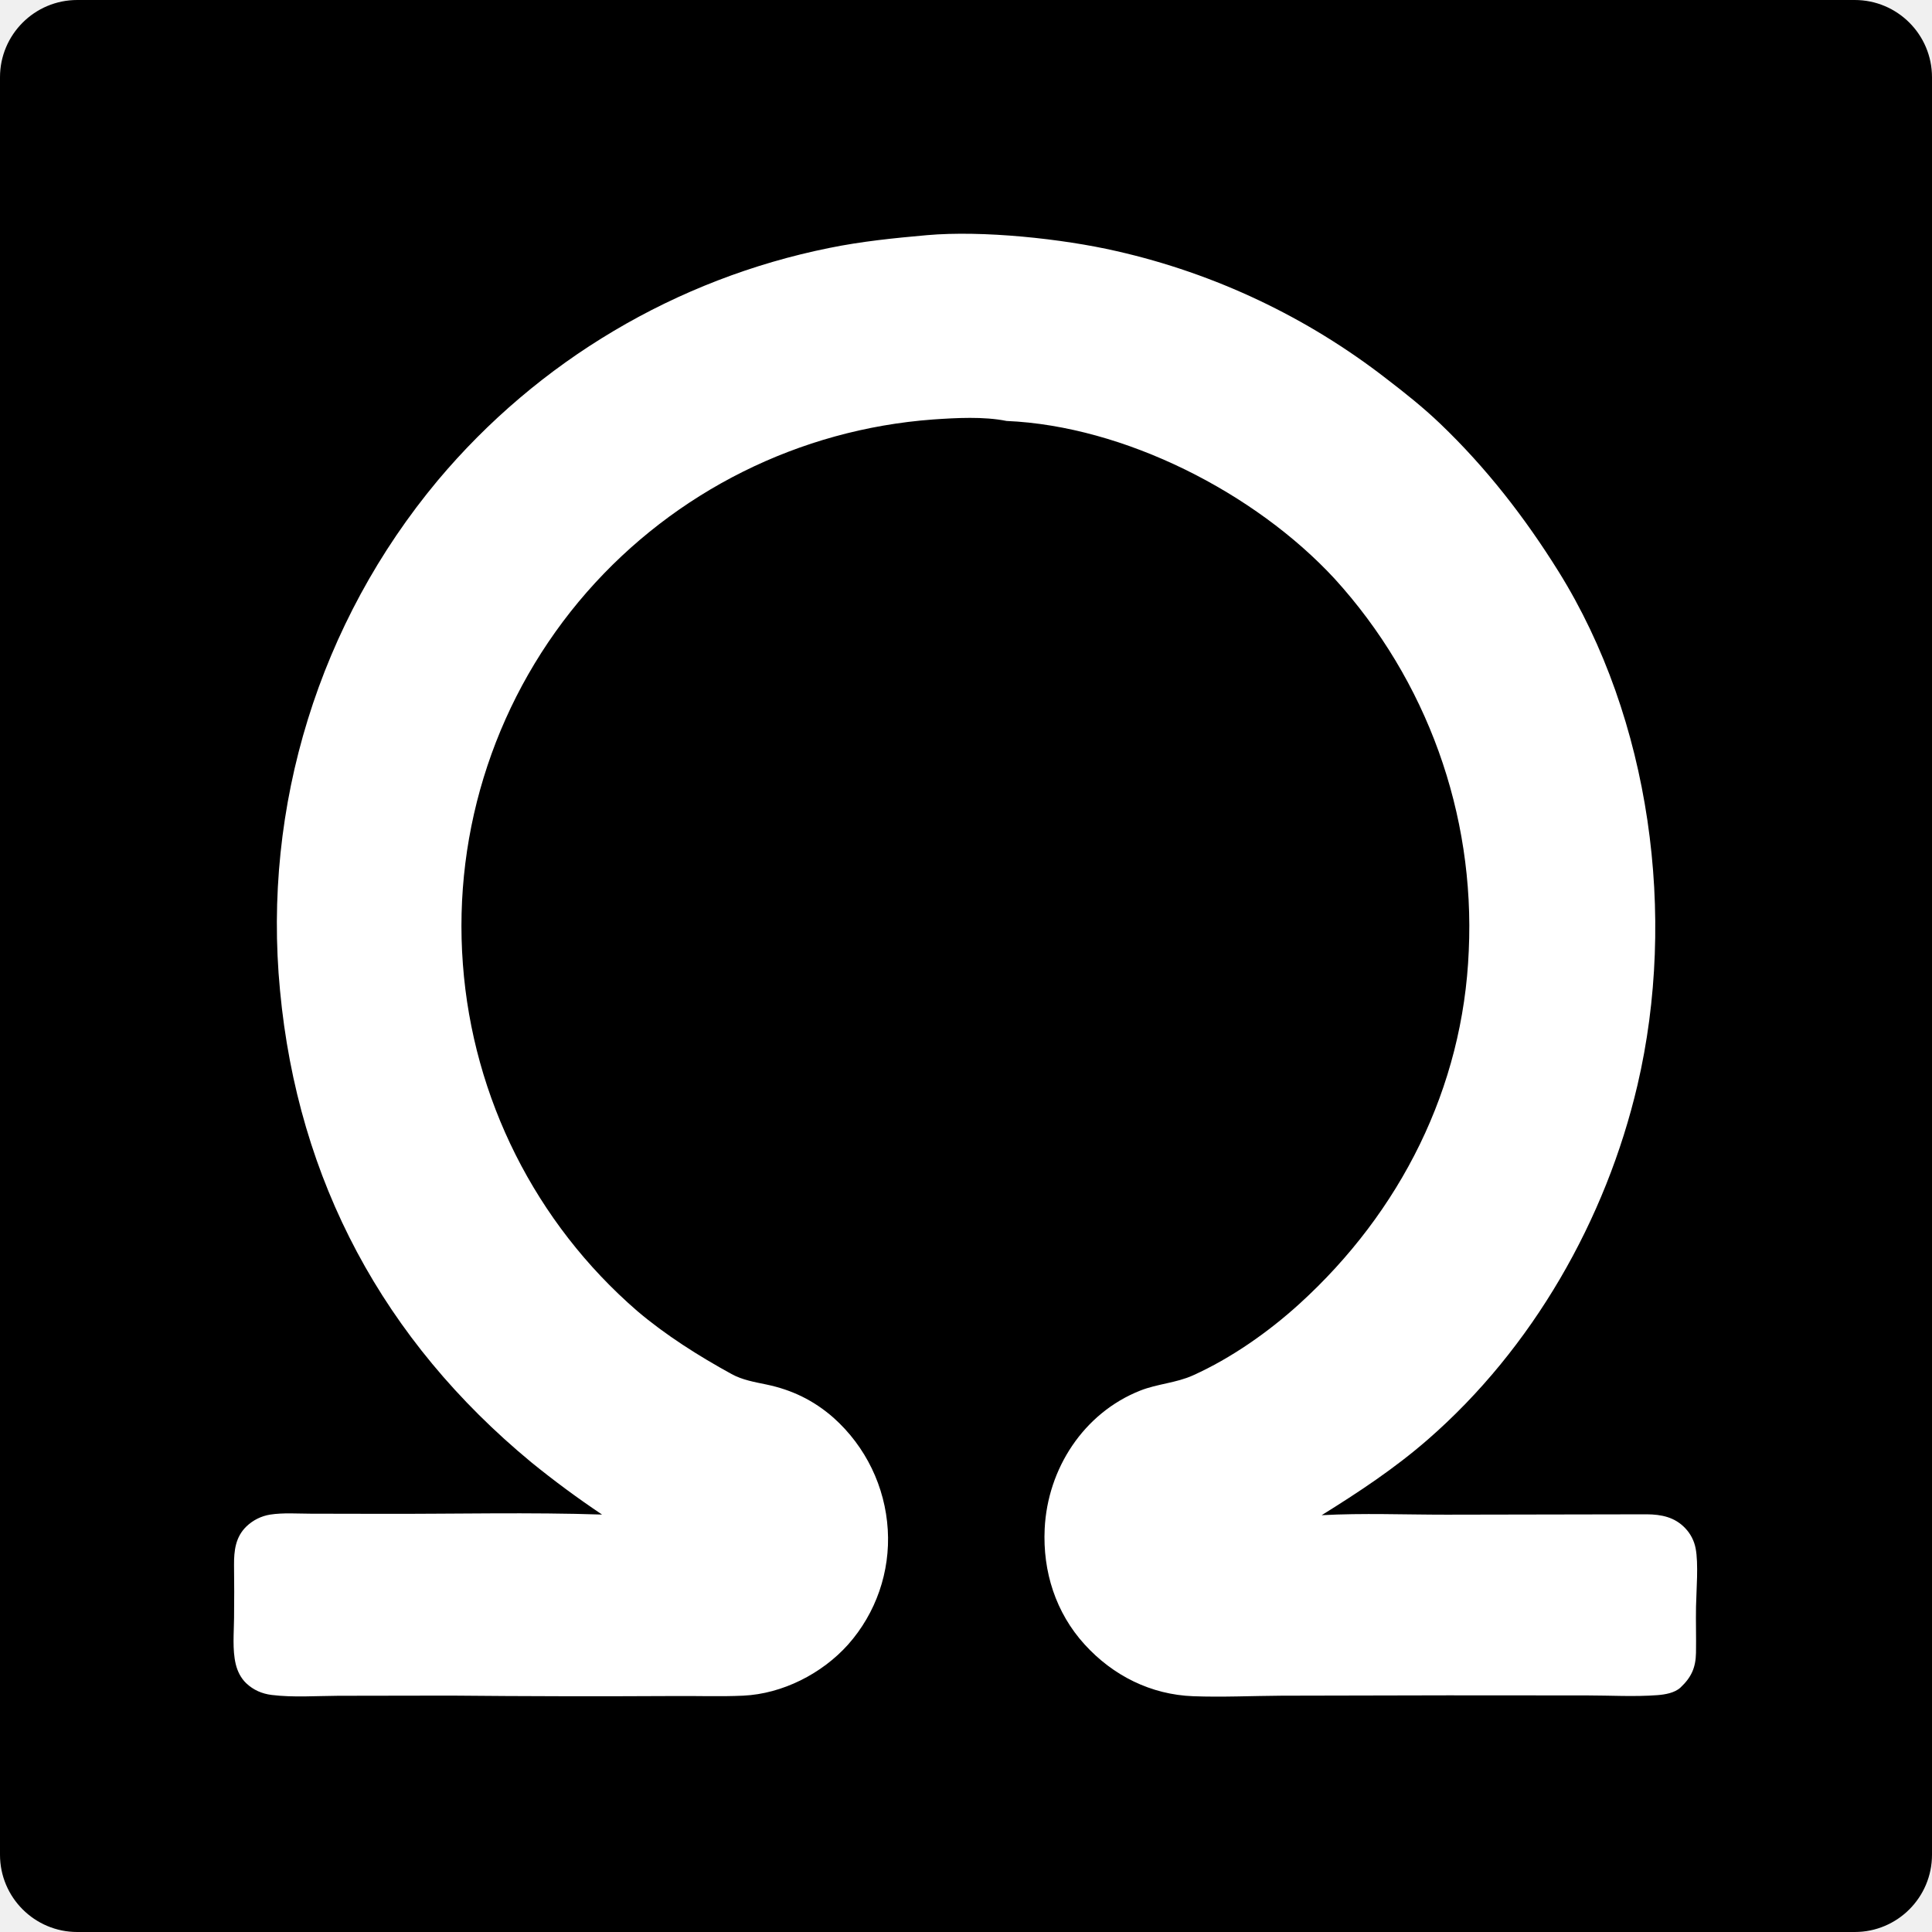
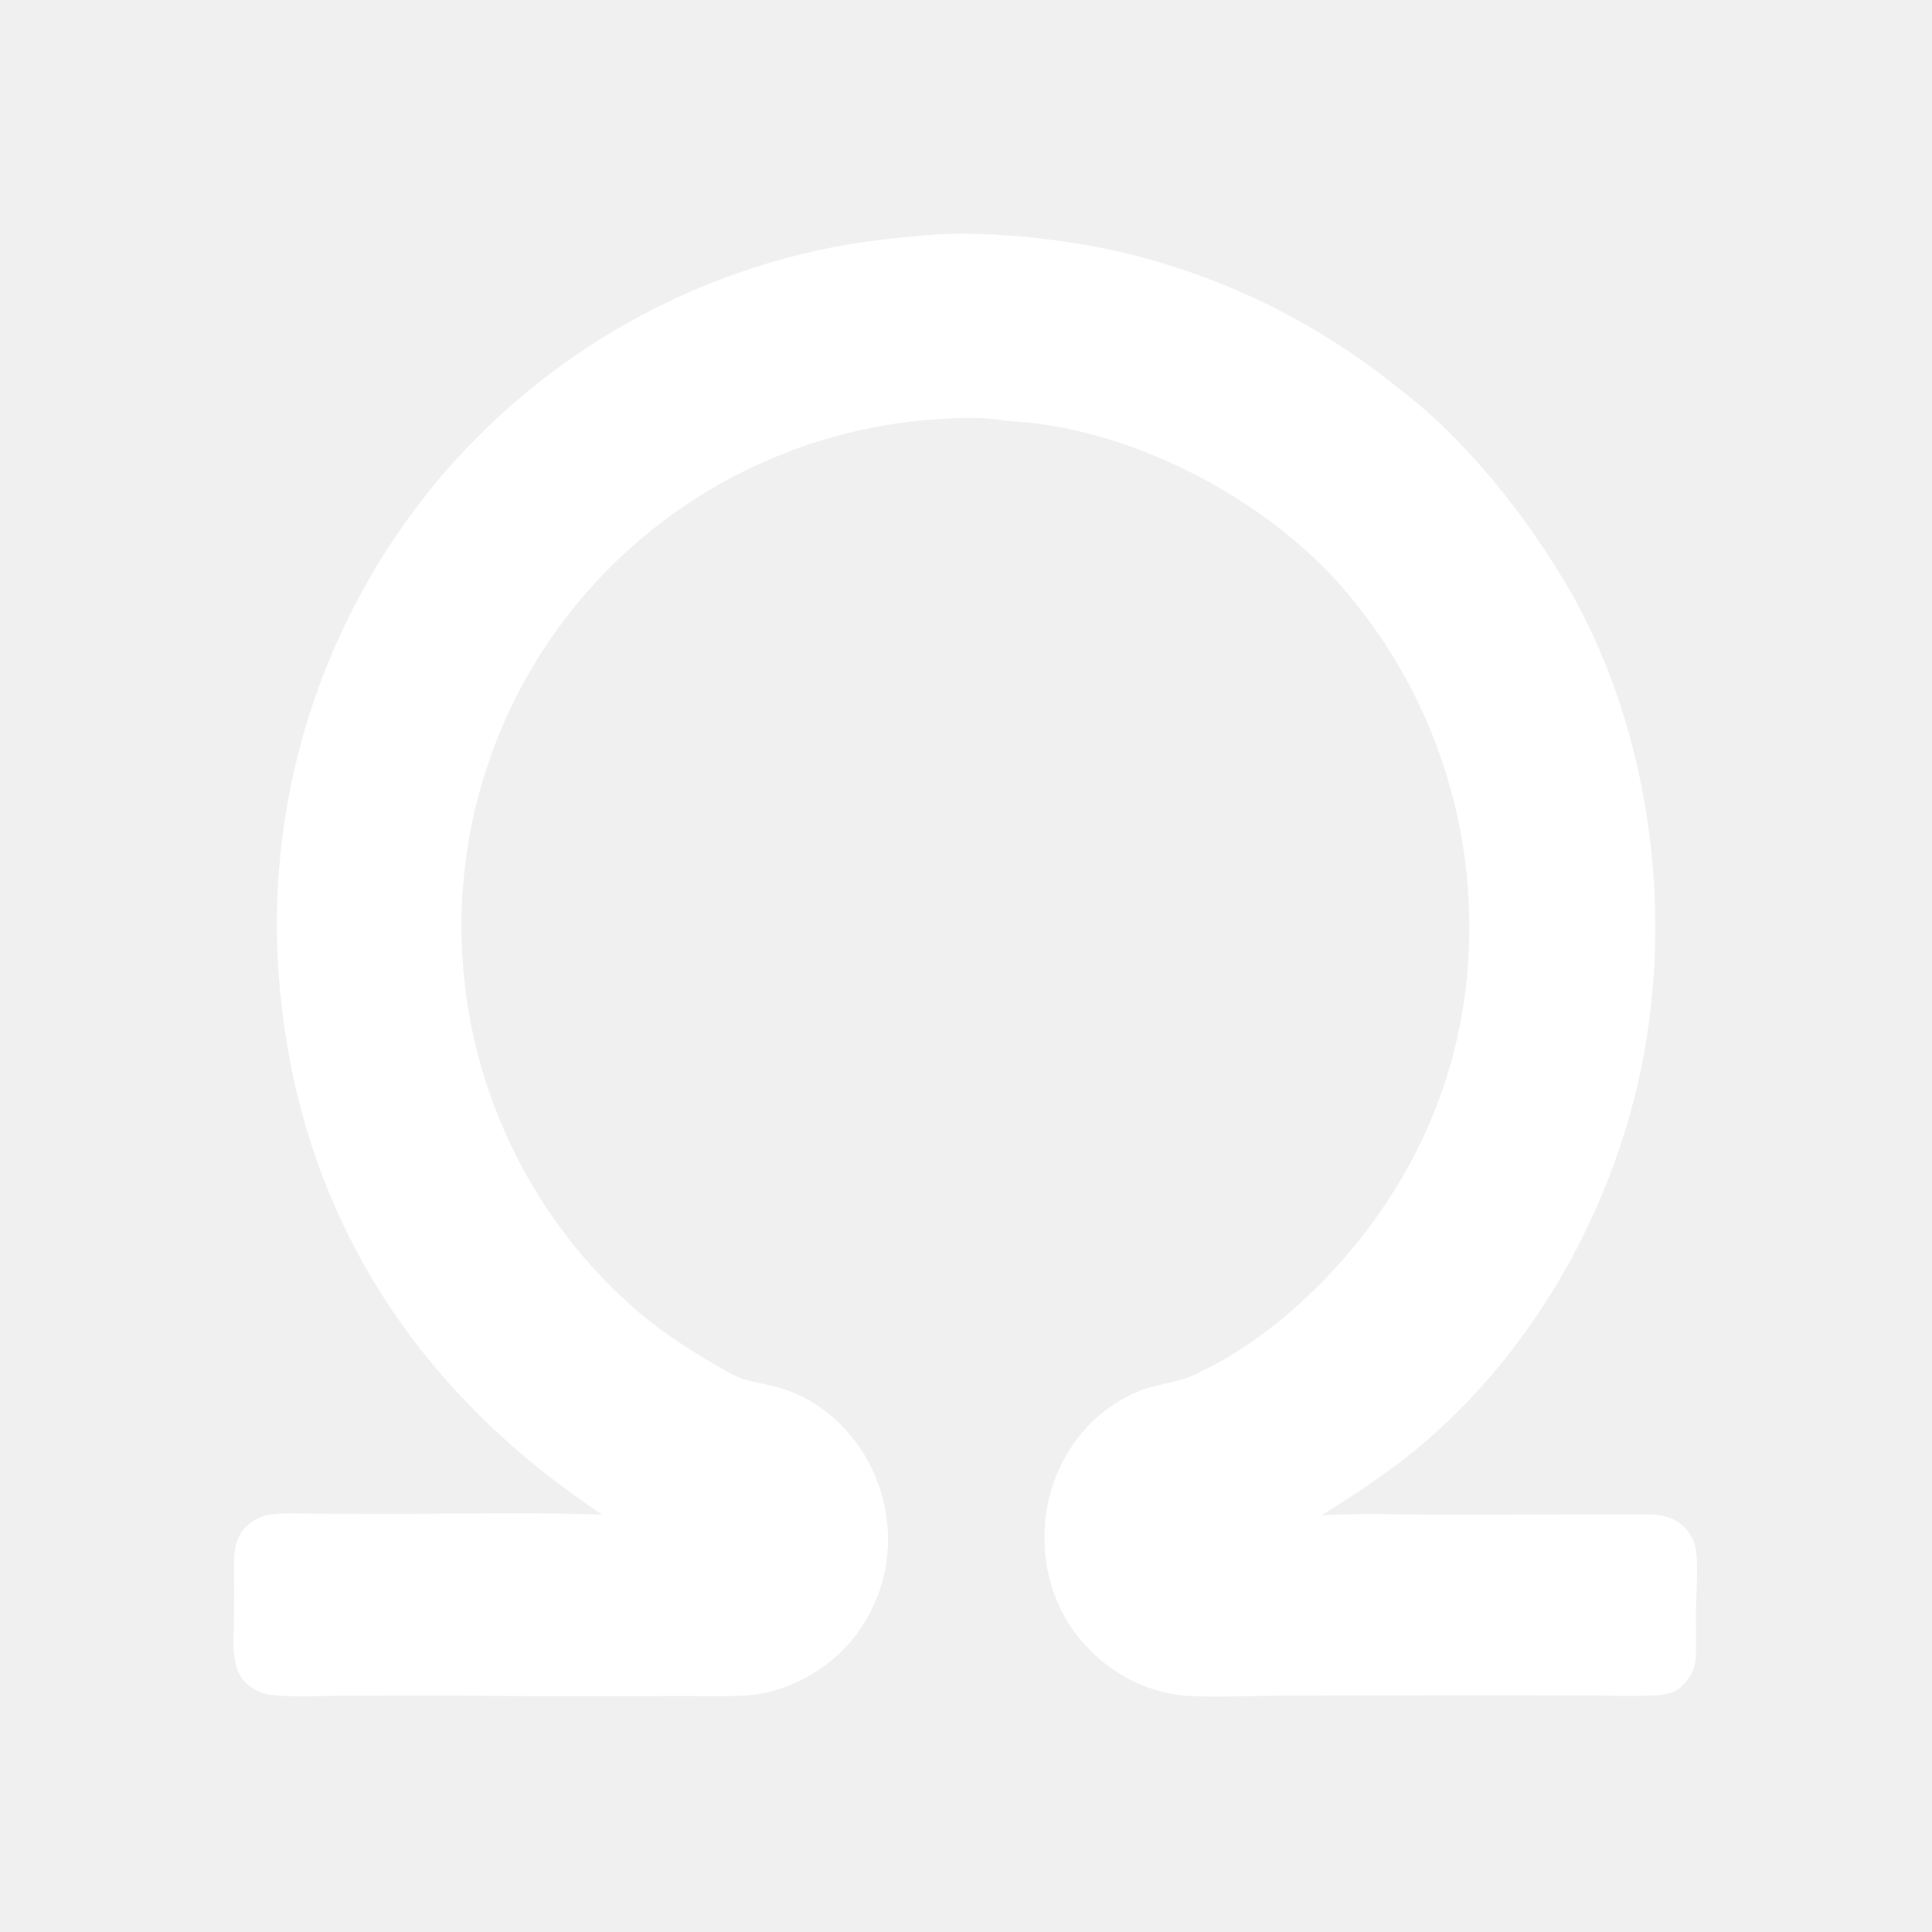
<svg xmlns="http://www.w3.org/2000/svg" width="500" height="500" viewBox="0 0 500 500" fill="none">
-   <rect width="500" height="500" rx="20" fill="black" />
  <path d="M239.903 60.858C254.227 59.593 274.863 61.744 289.021 65.002C314.445 70.783 338.291 82.072 358.878 98.072C363.655 101.733 368.372 105.49 372.725 109.654C384.635 121.048 394.627 133.915 403.334 147.877C427.217 186.175 434.003 237.074 423.782 280.799C415.631 315.666 396.593 349.002 369.473 372.591C360.902 380.046 351.664 386.149 342.042 392.132C352.726 391.547 363.659 392.004 374.369 391.996L426.155 391.901C429.95 391.929 433.417 392.615 436.147 395.505C437.513 396.936 438.439 398.728 438.817 400.67C439.604 404.592 439.007 411.637 438.929 415.789C438.855 419.78 438.994 423.772 438.92 427.761C438.849 431.599 437.717 434.089 434.924 436.721C433.439 438.119 430.931 438.55 428.944 438.701C422.988 439.154 416.759 438.779 410.768 438.775L374.723 438.752L331.589 438.844C324.013 438.893 316.388 439.263 308.817 438.983C297.863 438.577 288.067 433.68 280.704 425.591C273.212 417.36 269.832 406.705 270.361 395.654C271.105 380.1 280.444 365.683 295.08 359.888C299.537 358.123 304.341 357.929 308.746 355.945C318.633 351.492 328.303 344.701 336.304 337.421C362.436 313.641 378.659 281.564 380.115 246.057C381.758 210.638 369.276 176.014 345.411 149.789C324.82 127.516 291.013 110.252 260.487 108.942C254.566 107.747 247.47 108.146 241.47 108.56C206.898 111.116 174.717 127.164 151.875 153.241C128.703 179.736 117.145 214.429 119.794 249.527C122.374 284.219 138.584 316.479 164.88 339.254C172.26 345.532 180.839 350.939 189.319 355.595C192.12 357.133 195.227 357.662 198.319 358.304C204.965 359.685 210.623 362.433 215.736 366.931C224.045 374.357 229.084 384.765 229.754 395.889C230.411 406.763 226.719 417.453 219.491 425.604C212.738 433.151 202.495 438.363 192.35 438.837C186.37 439.116 180.34 438.872 174.352 438.932C155.115 439.039 135.879 439.002 116.643 438.82L87.506 438.868C81.875 438.899 75.89 439.338 70.316 438.653C67.818 438.346 65.573 437.376 63.736 435.636C62.331 434.306 61.444 432.507 61.001 430.64C60.113 426.896 60.544 422.547 60.574 418.726C60.629 414.156 60.627 409.585 60.567 405.015C60.548 401.299 60.945 397.769 63.782 395.033C65.471 393.412 67.615 392.346 69.926 391.975C73.272 391.456 77.007 391.738 80.394 391.742L99.351 391.778C117.982 391.819 137.29 391.349 155.816 391.969C149.498 387.739 143.379 383.219 137.478 378.423C99.34 346.904 77.068 305.621 72.465 256.289C67.904 208.61 82.611 161.088 113.307 124.32C139.284 93.371 175.003 72.163 214.611 64.172C222.973 62.462 231.414 61.615 239.903 60.858Z" fill="white" />
</svg>
